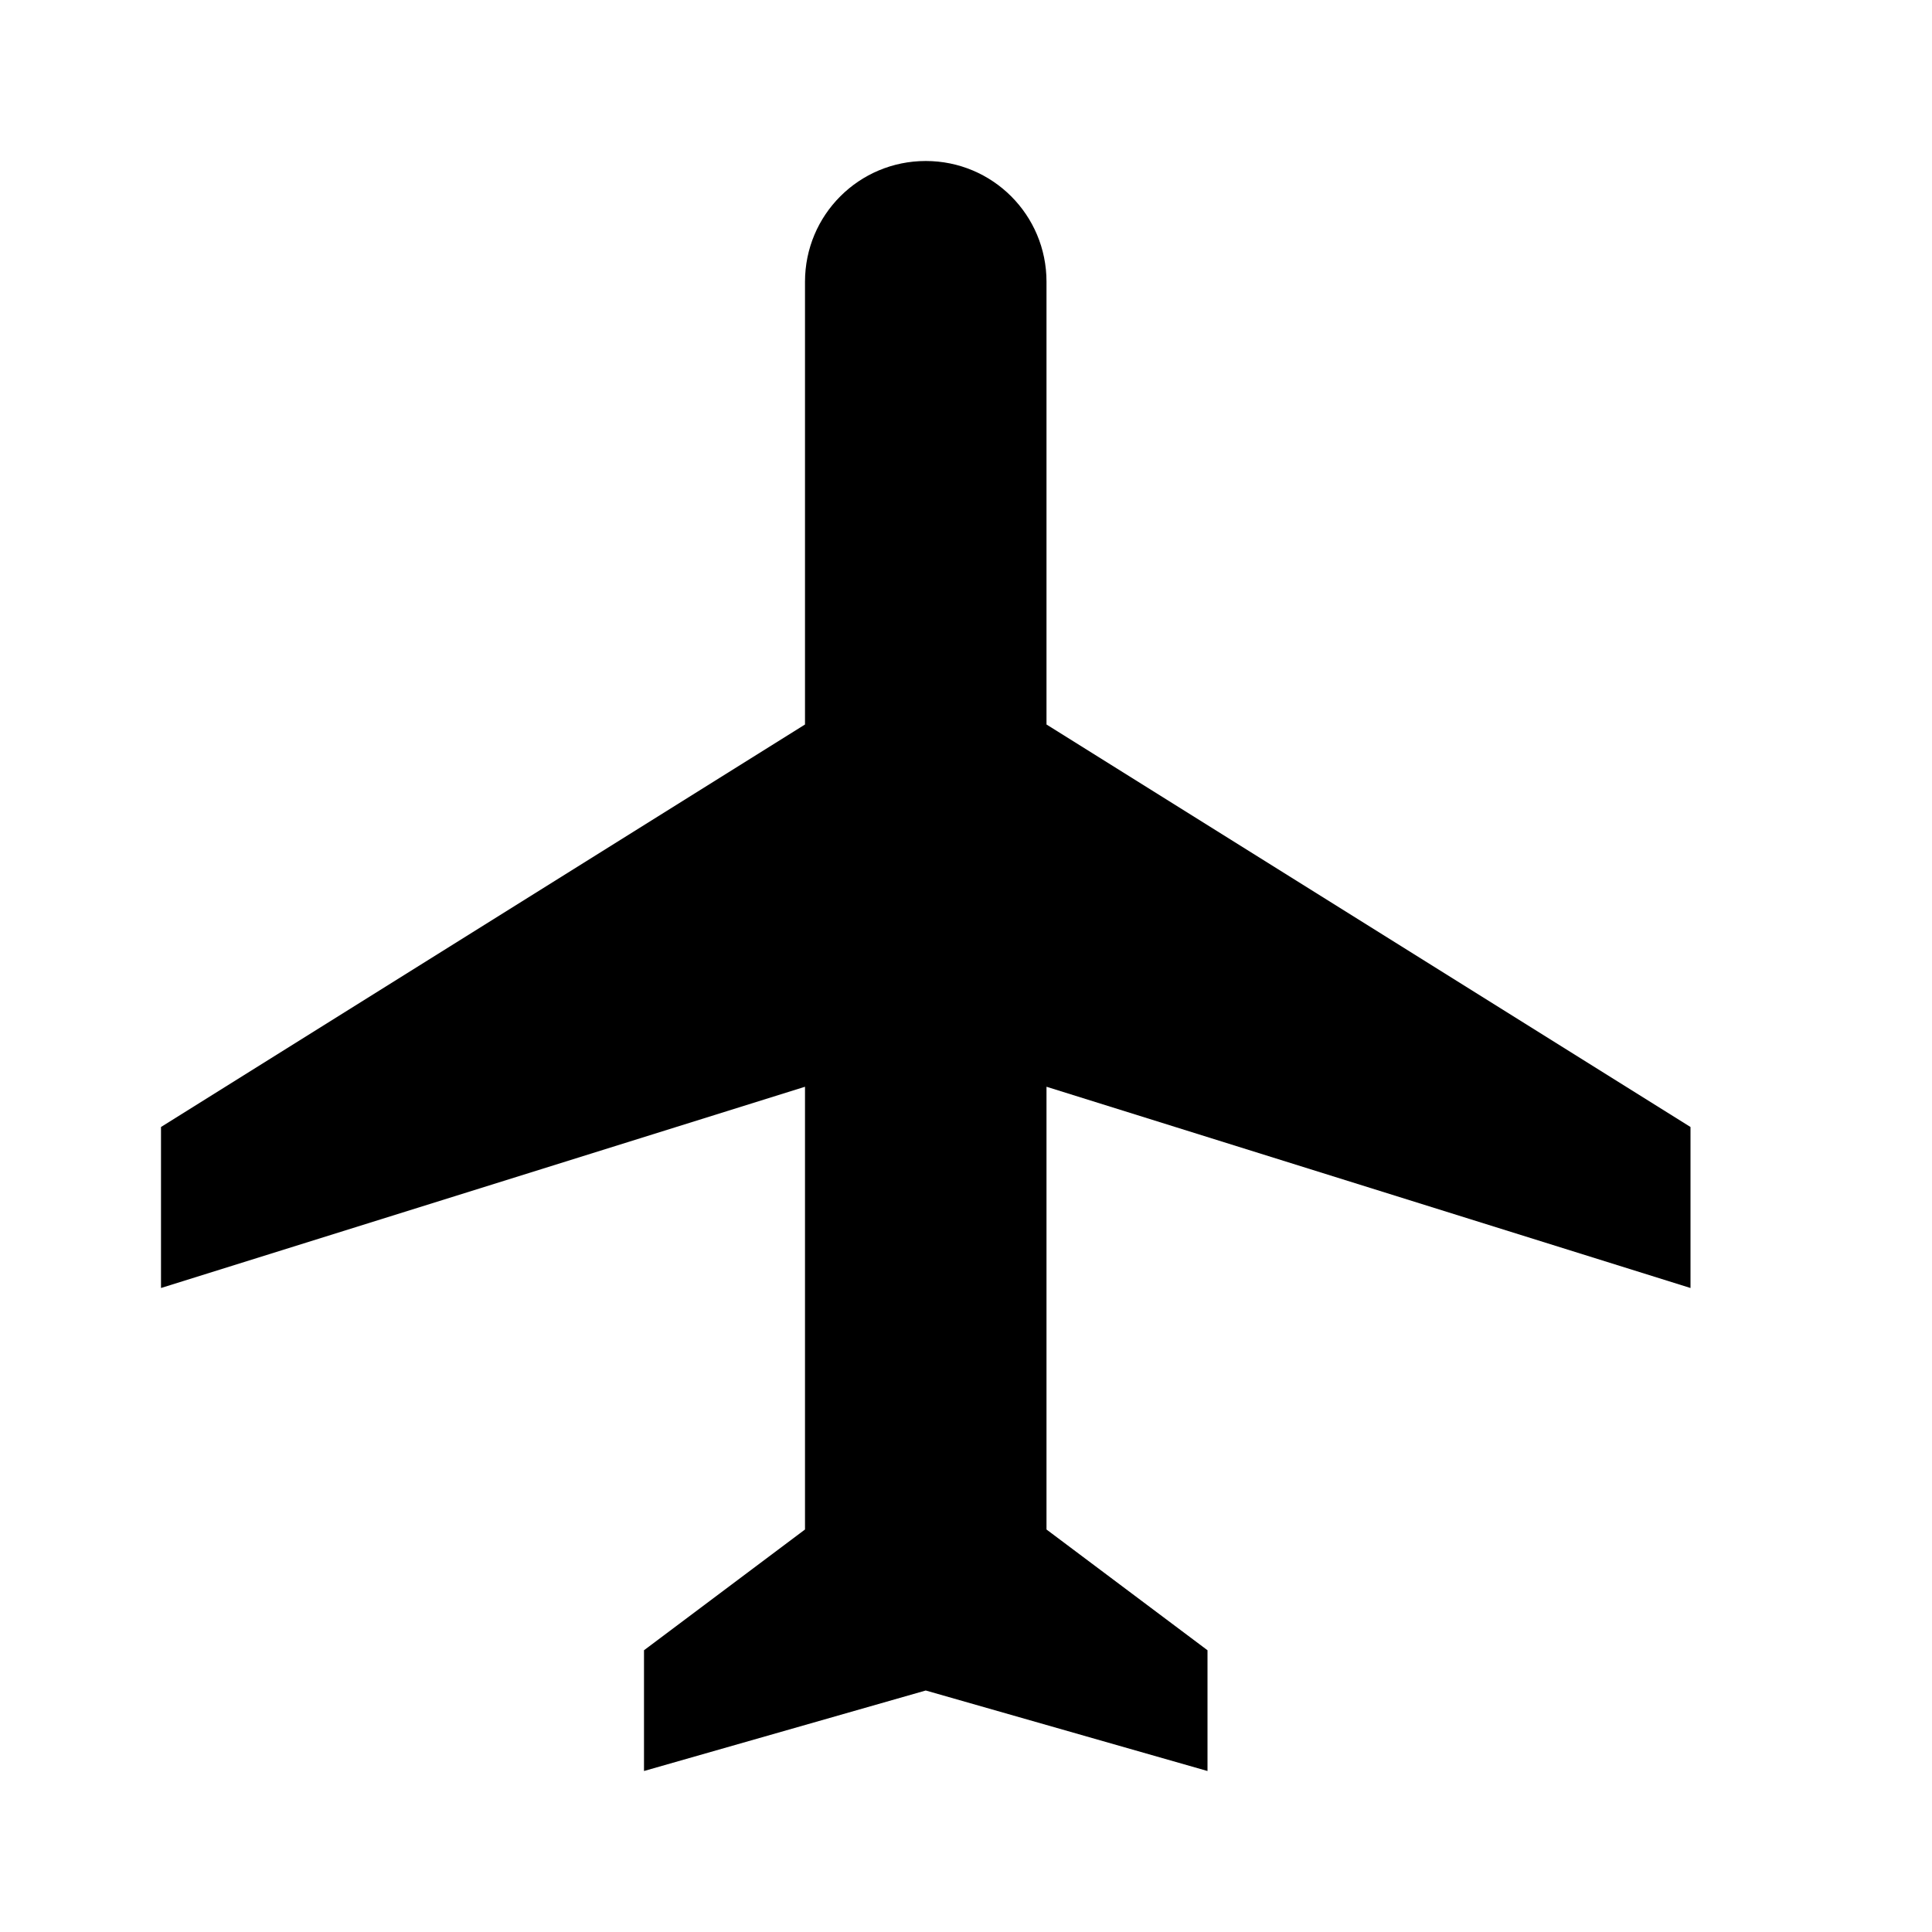
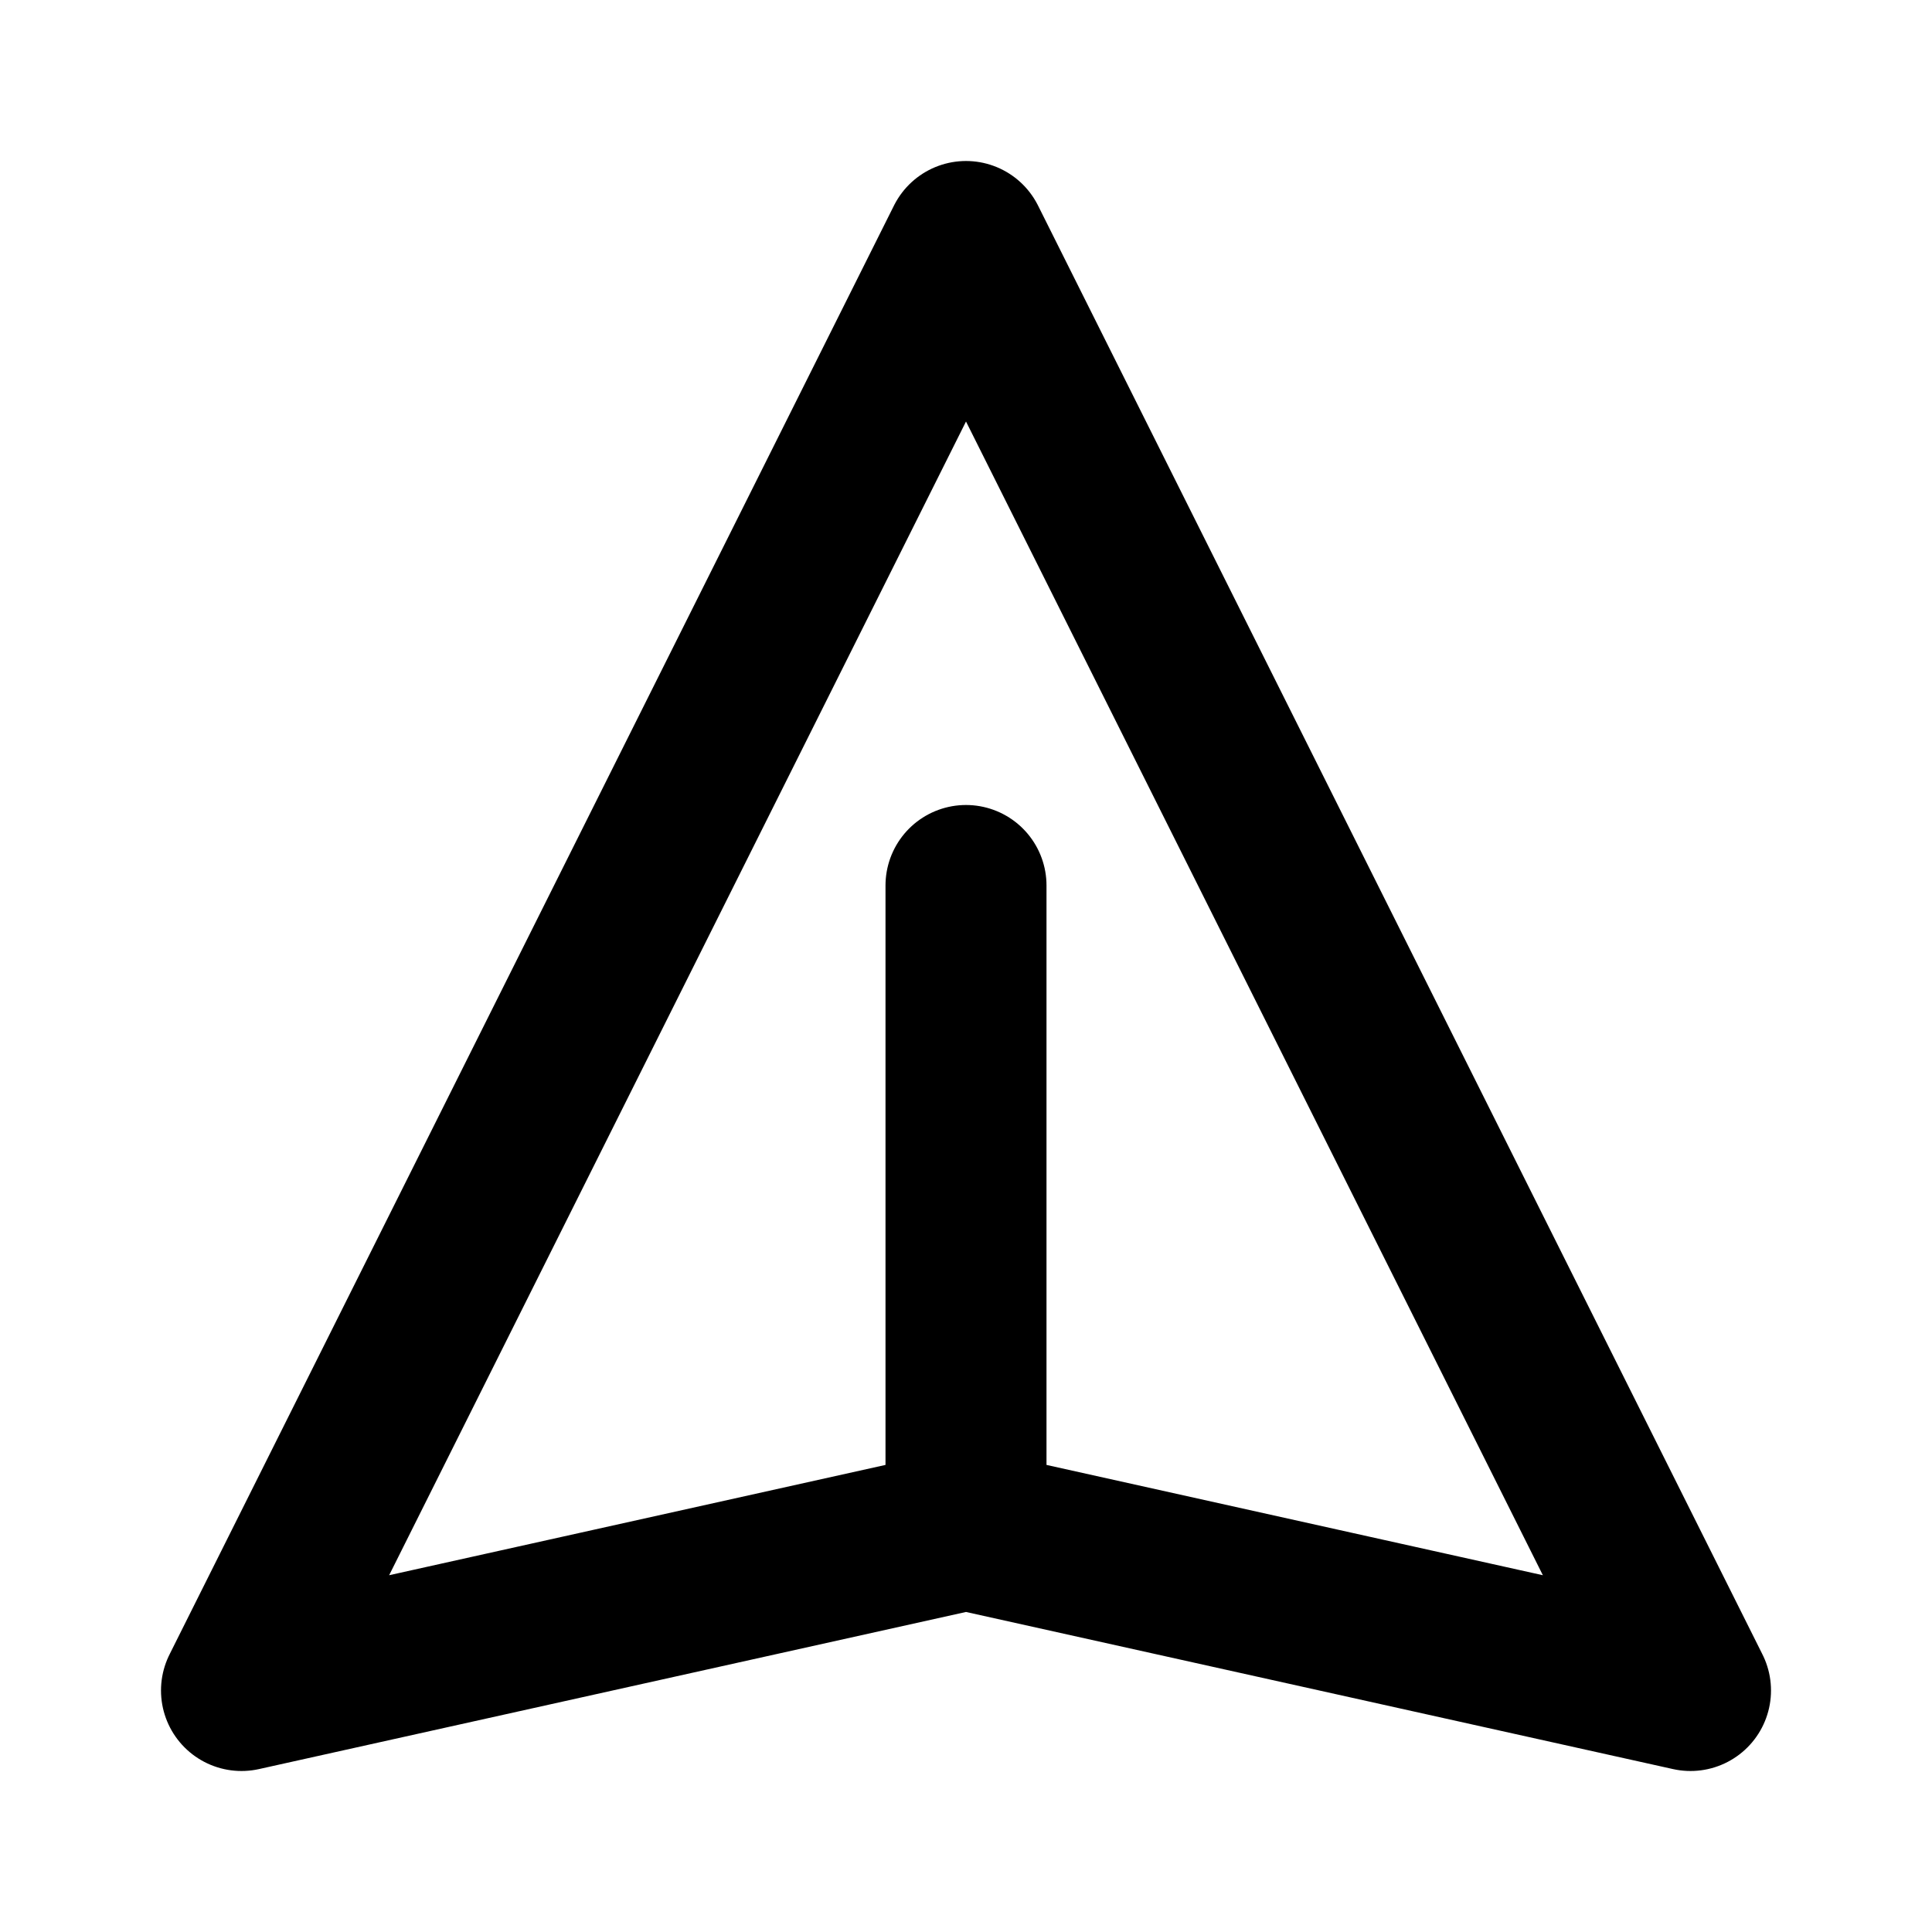
- <svg xmlns="http://www.w3.org/2000/svg" width="24" height="24" viewBox="0 0 24 24">
-   <path fill="black" d="M21 16v-2l-8-5V3.5c0-.83-.67-1.5-1.5-1.5S10 2.67 10 3.5V9l-8 5v2l8-2.5V19l-2 1.5V22l3.5-1 3.5 1v-1.5L13 19v-5.5l8 2.5z" />
+ <svg xmlns="http://www.w3.org/2000/svg" fill="none" stroke="black" stroke-width="2" viewBox="0 0 24 24" width="24" height="24">
+   <path stroke-linecap="round" stroke-linejoin="round" d="M12 19l9 2-9-18-9 18 9-2zm0 0v-8" />
</svg>
